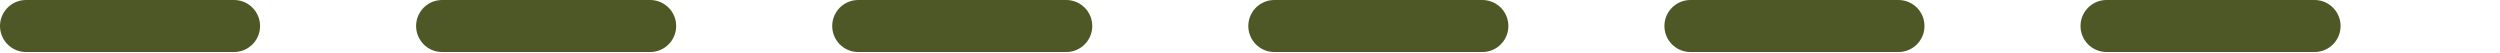
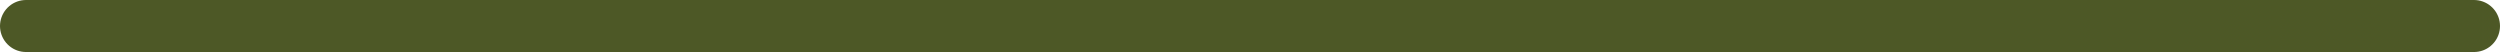
<svg xmlns="http://www.w3.org/2000/svg" preserveAspectRatio="none" overflow="visible" style="display: block;" width="48.065" height="1" viewBox="0 0 48.065 1" fill="none">
-   <path id="Icon" d="M0.5 0.5H47.565" stroke="#4D5826" stroke-linecap="round" stroke-linejoin="round" stroke-dasharray="4 4" />
+   <path id="Icon" d="M0.5 0.5H47.565" stroke="#4D5826" stroke-linecap="round" stroke-linejoin="round" />
</svg>
